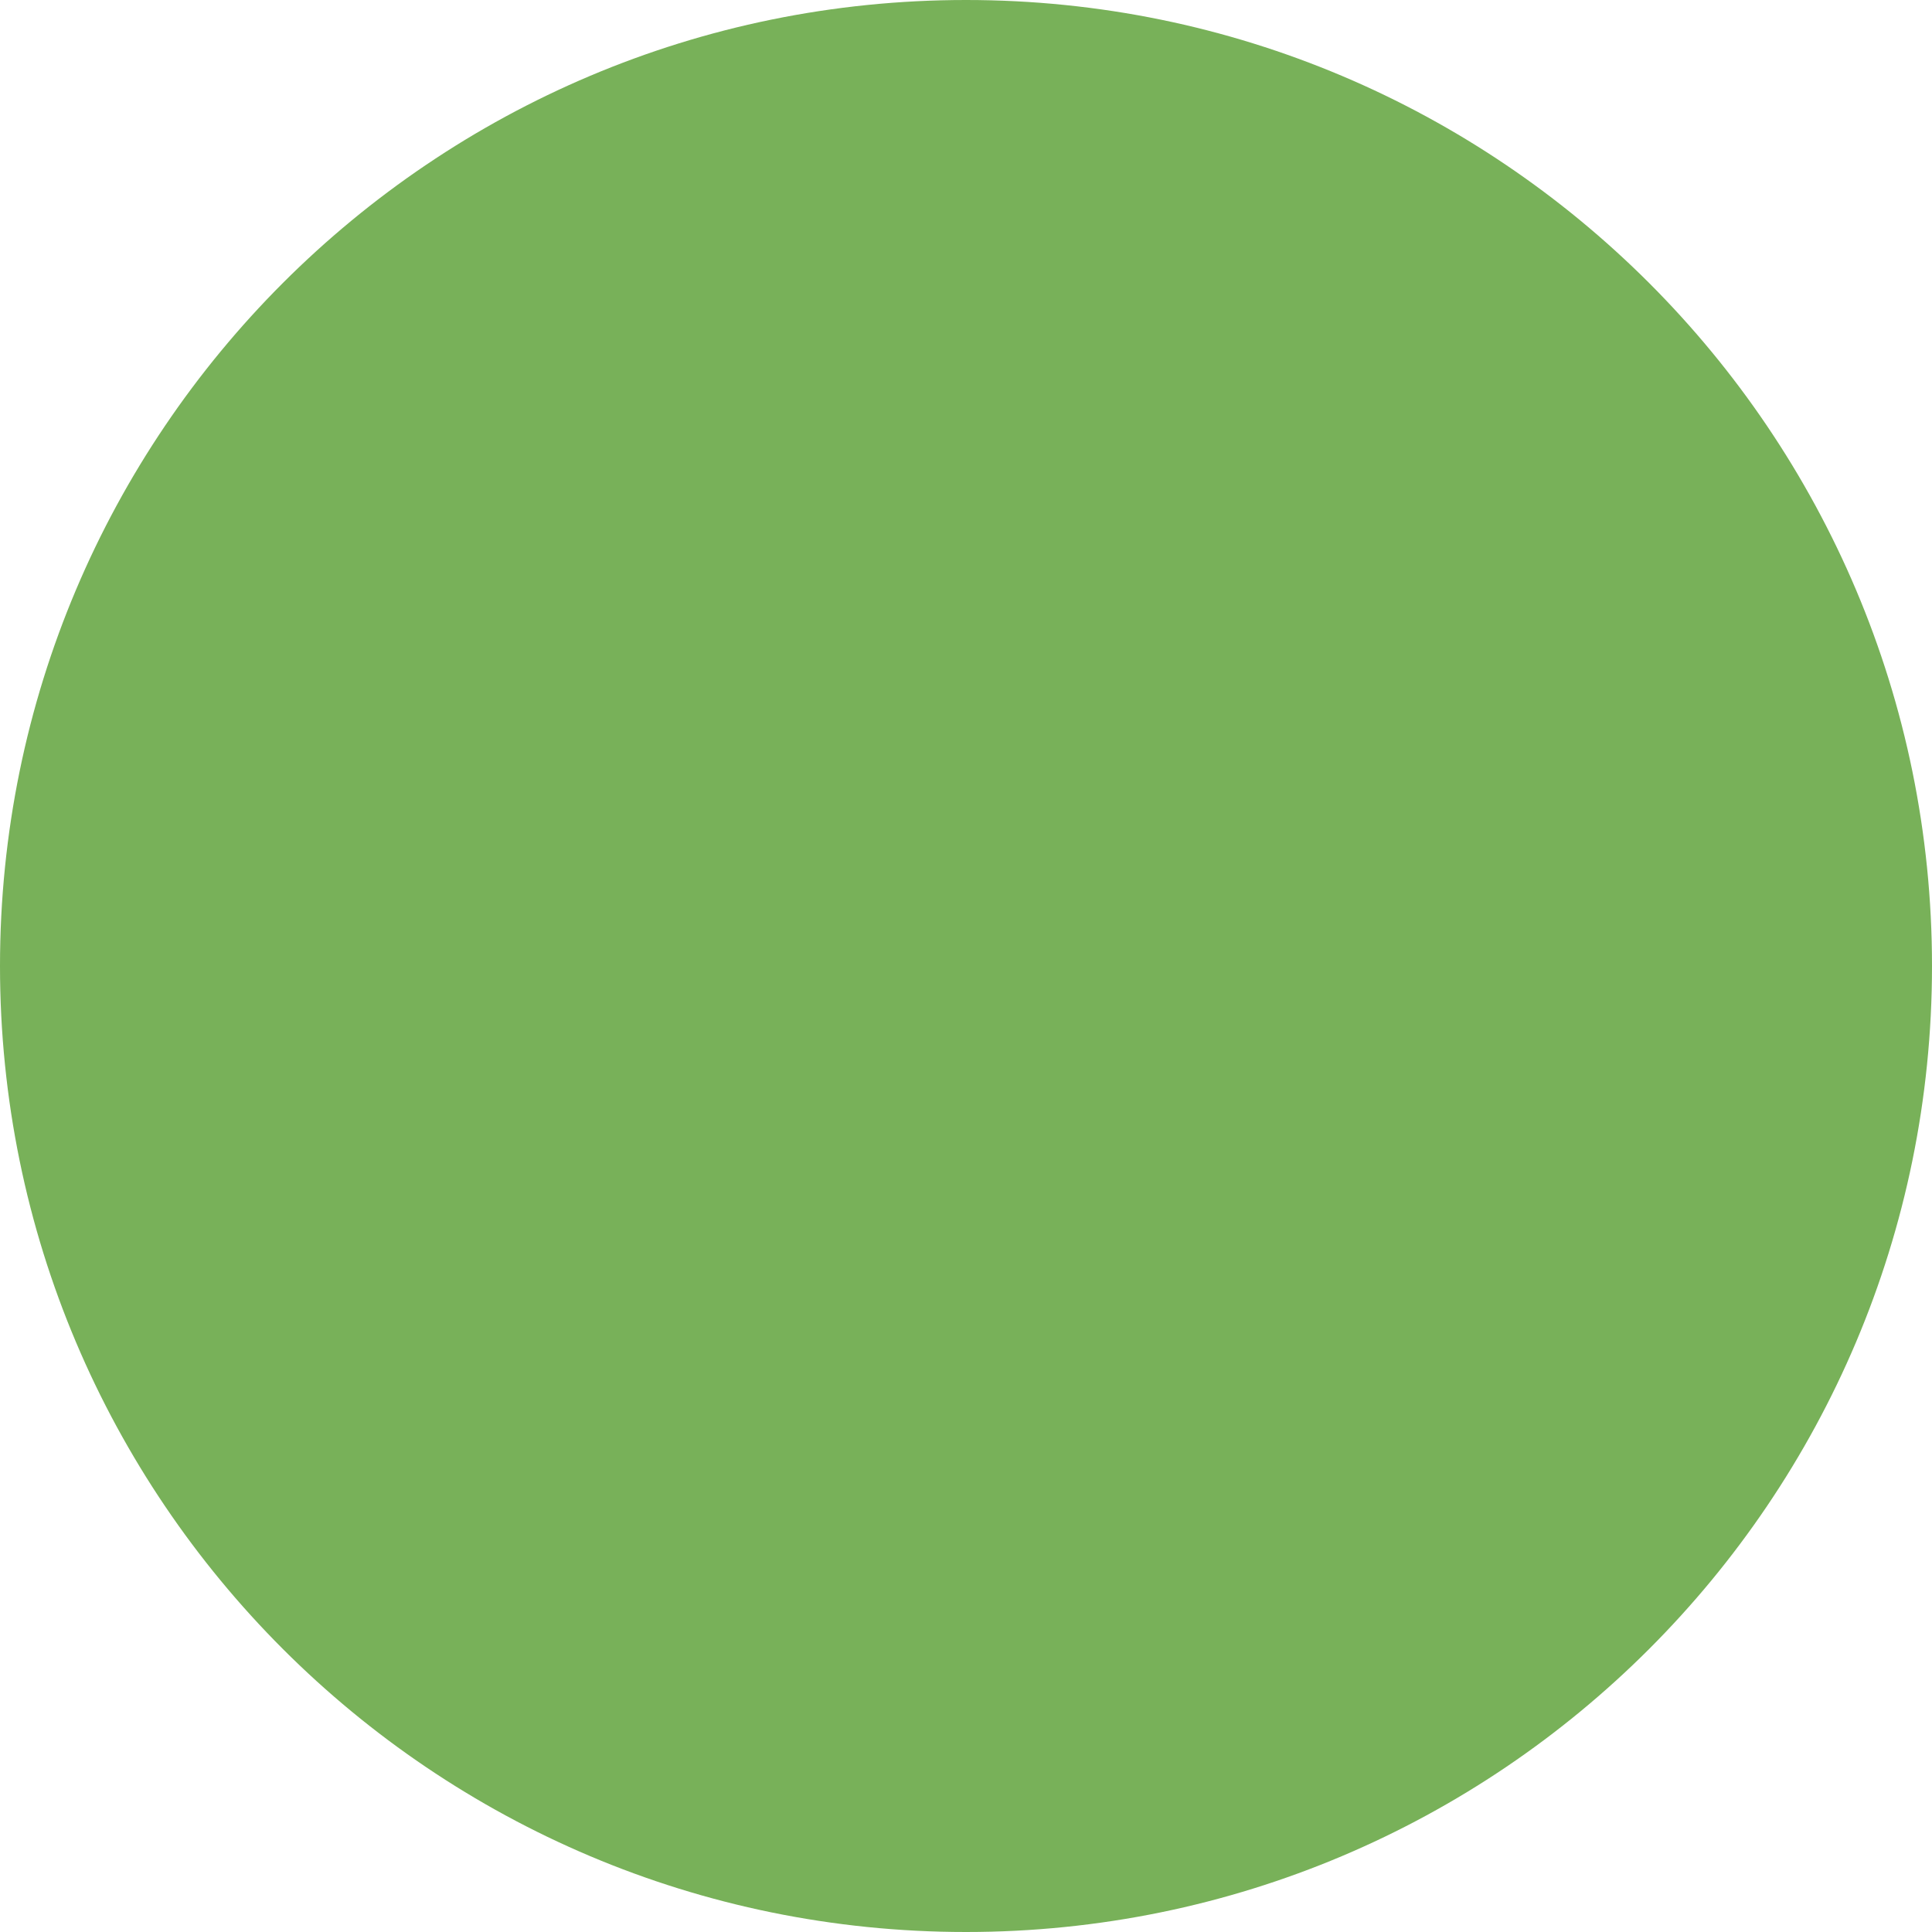
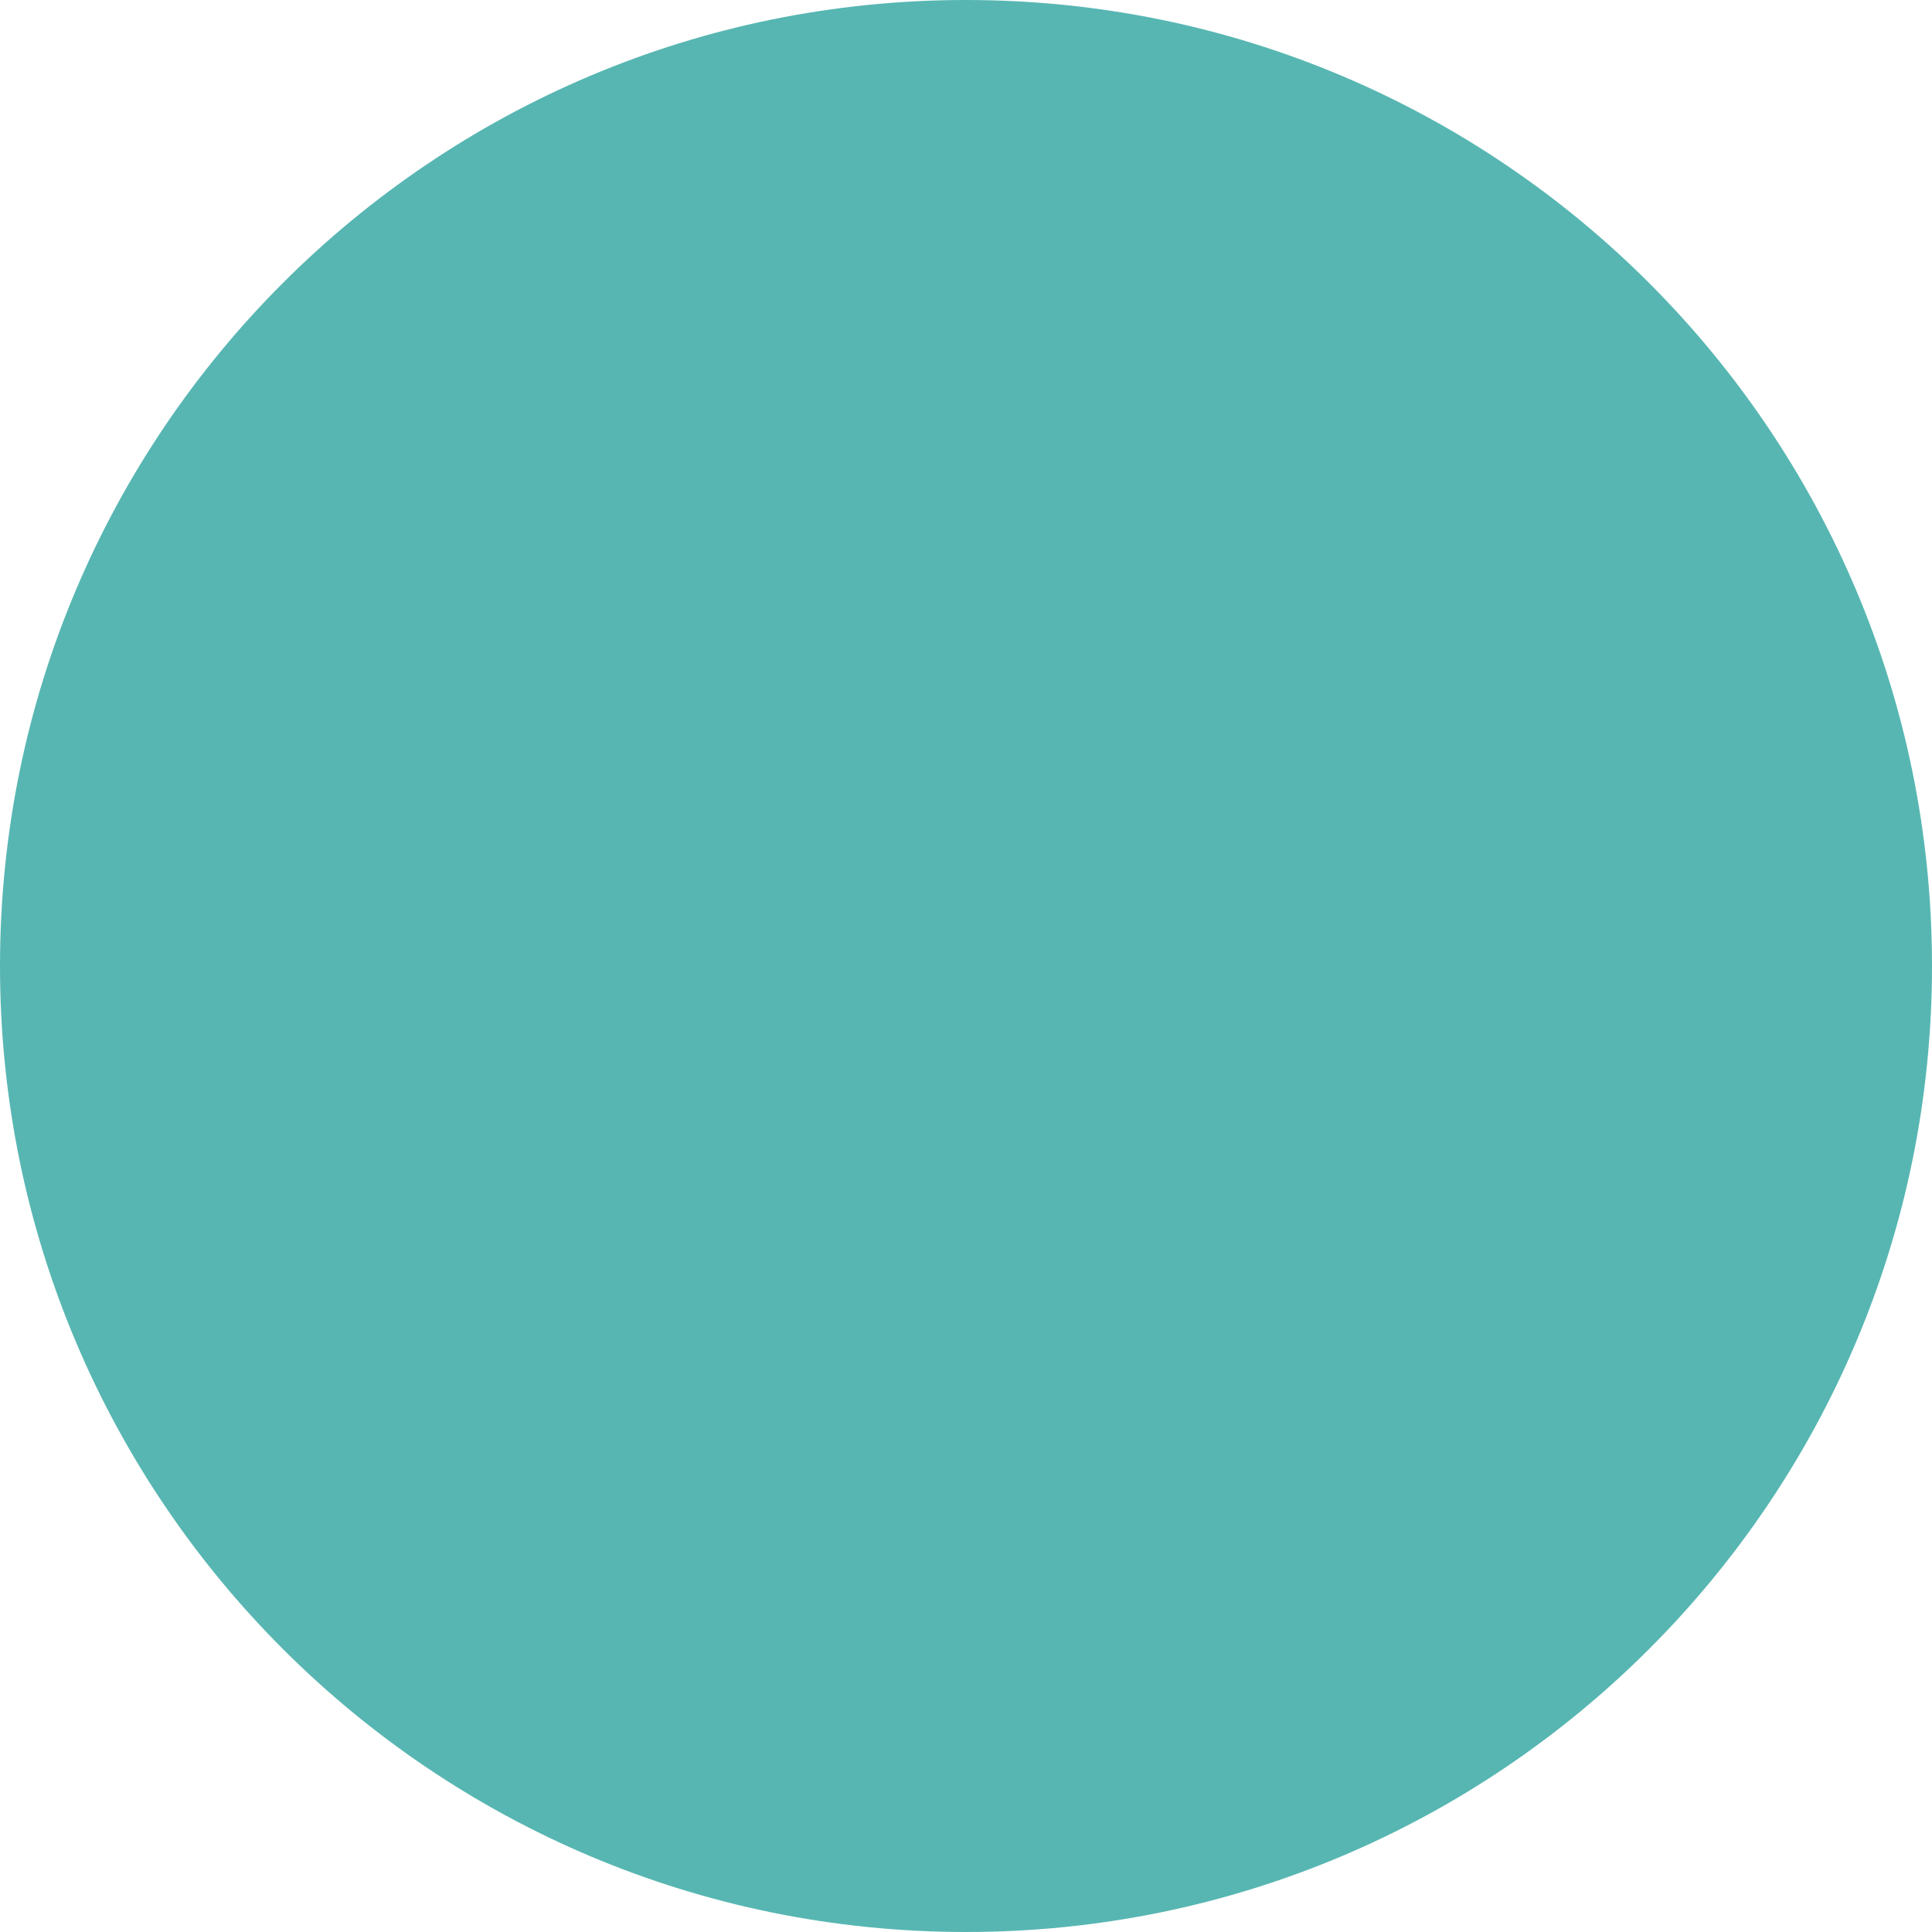
<svg xmlns="http://www.w3.org/2000/svg" width="800px" height="800px" viewBox="0 0 36 36" aria-hidden="true" role="img" class="iconify iconify--twemoji" preserveAspectRatio="xMidYMid meet">
-   <circle fill="#78B159" cx="18" cy="18" r="18" />
+   <circle fill="#57B6B2" cx="18" cy="18" r="18" />
</svg>
